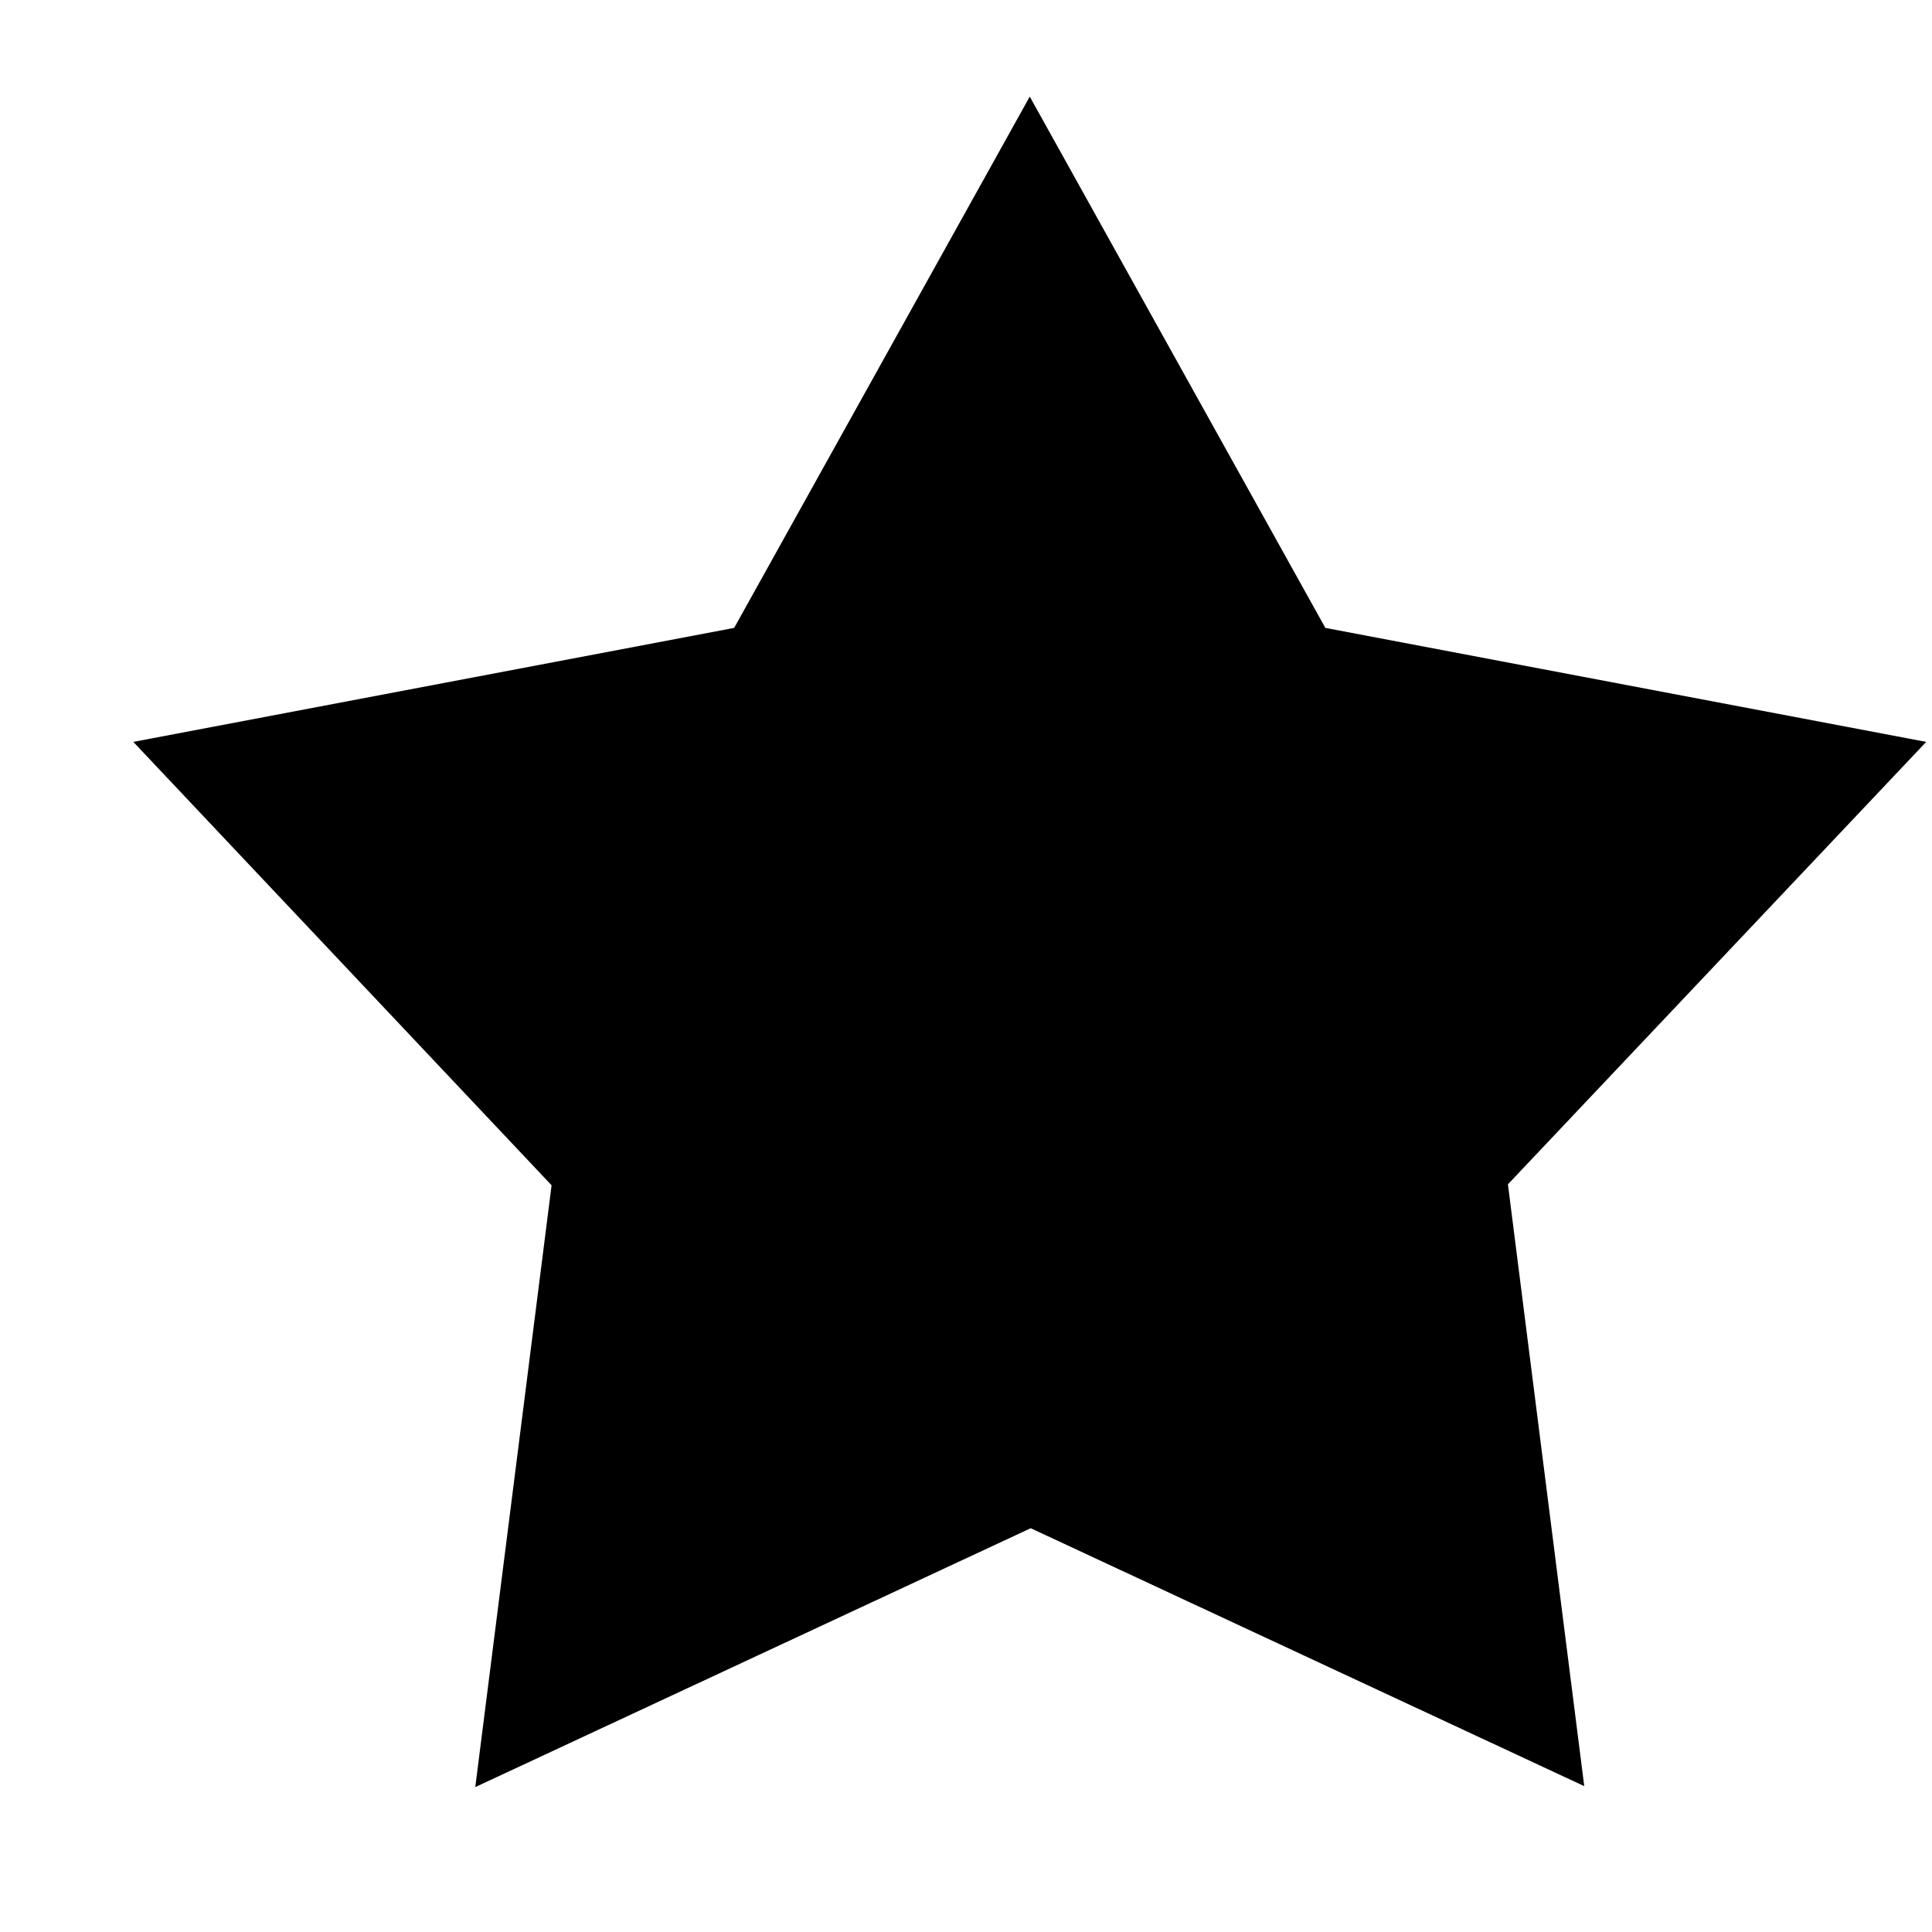
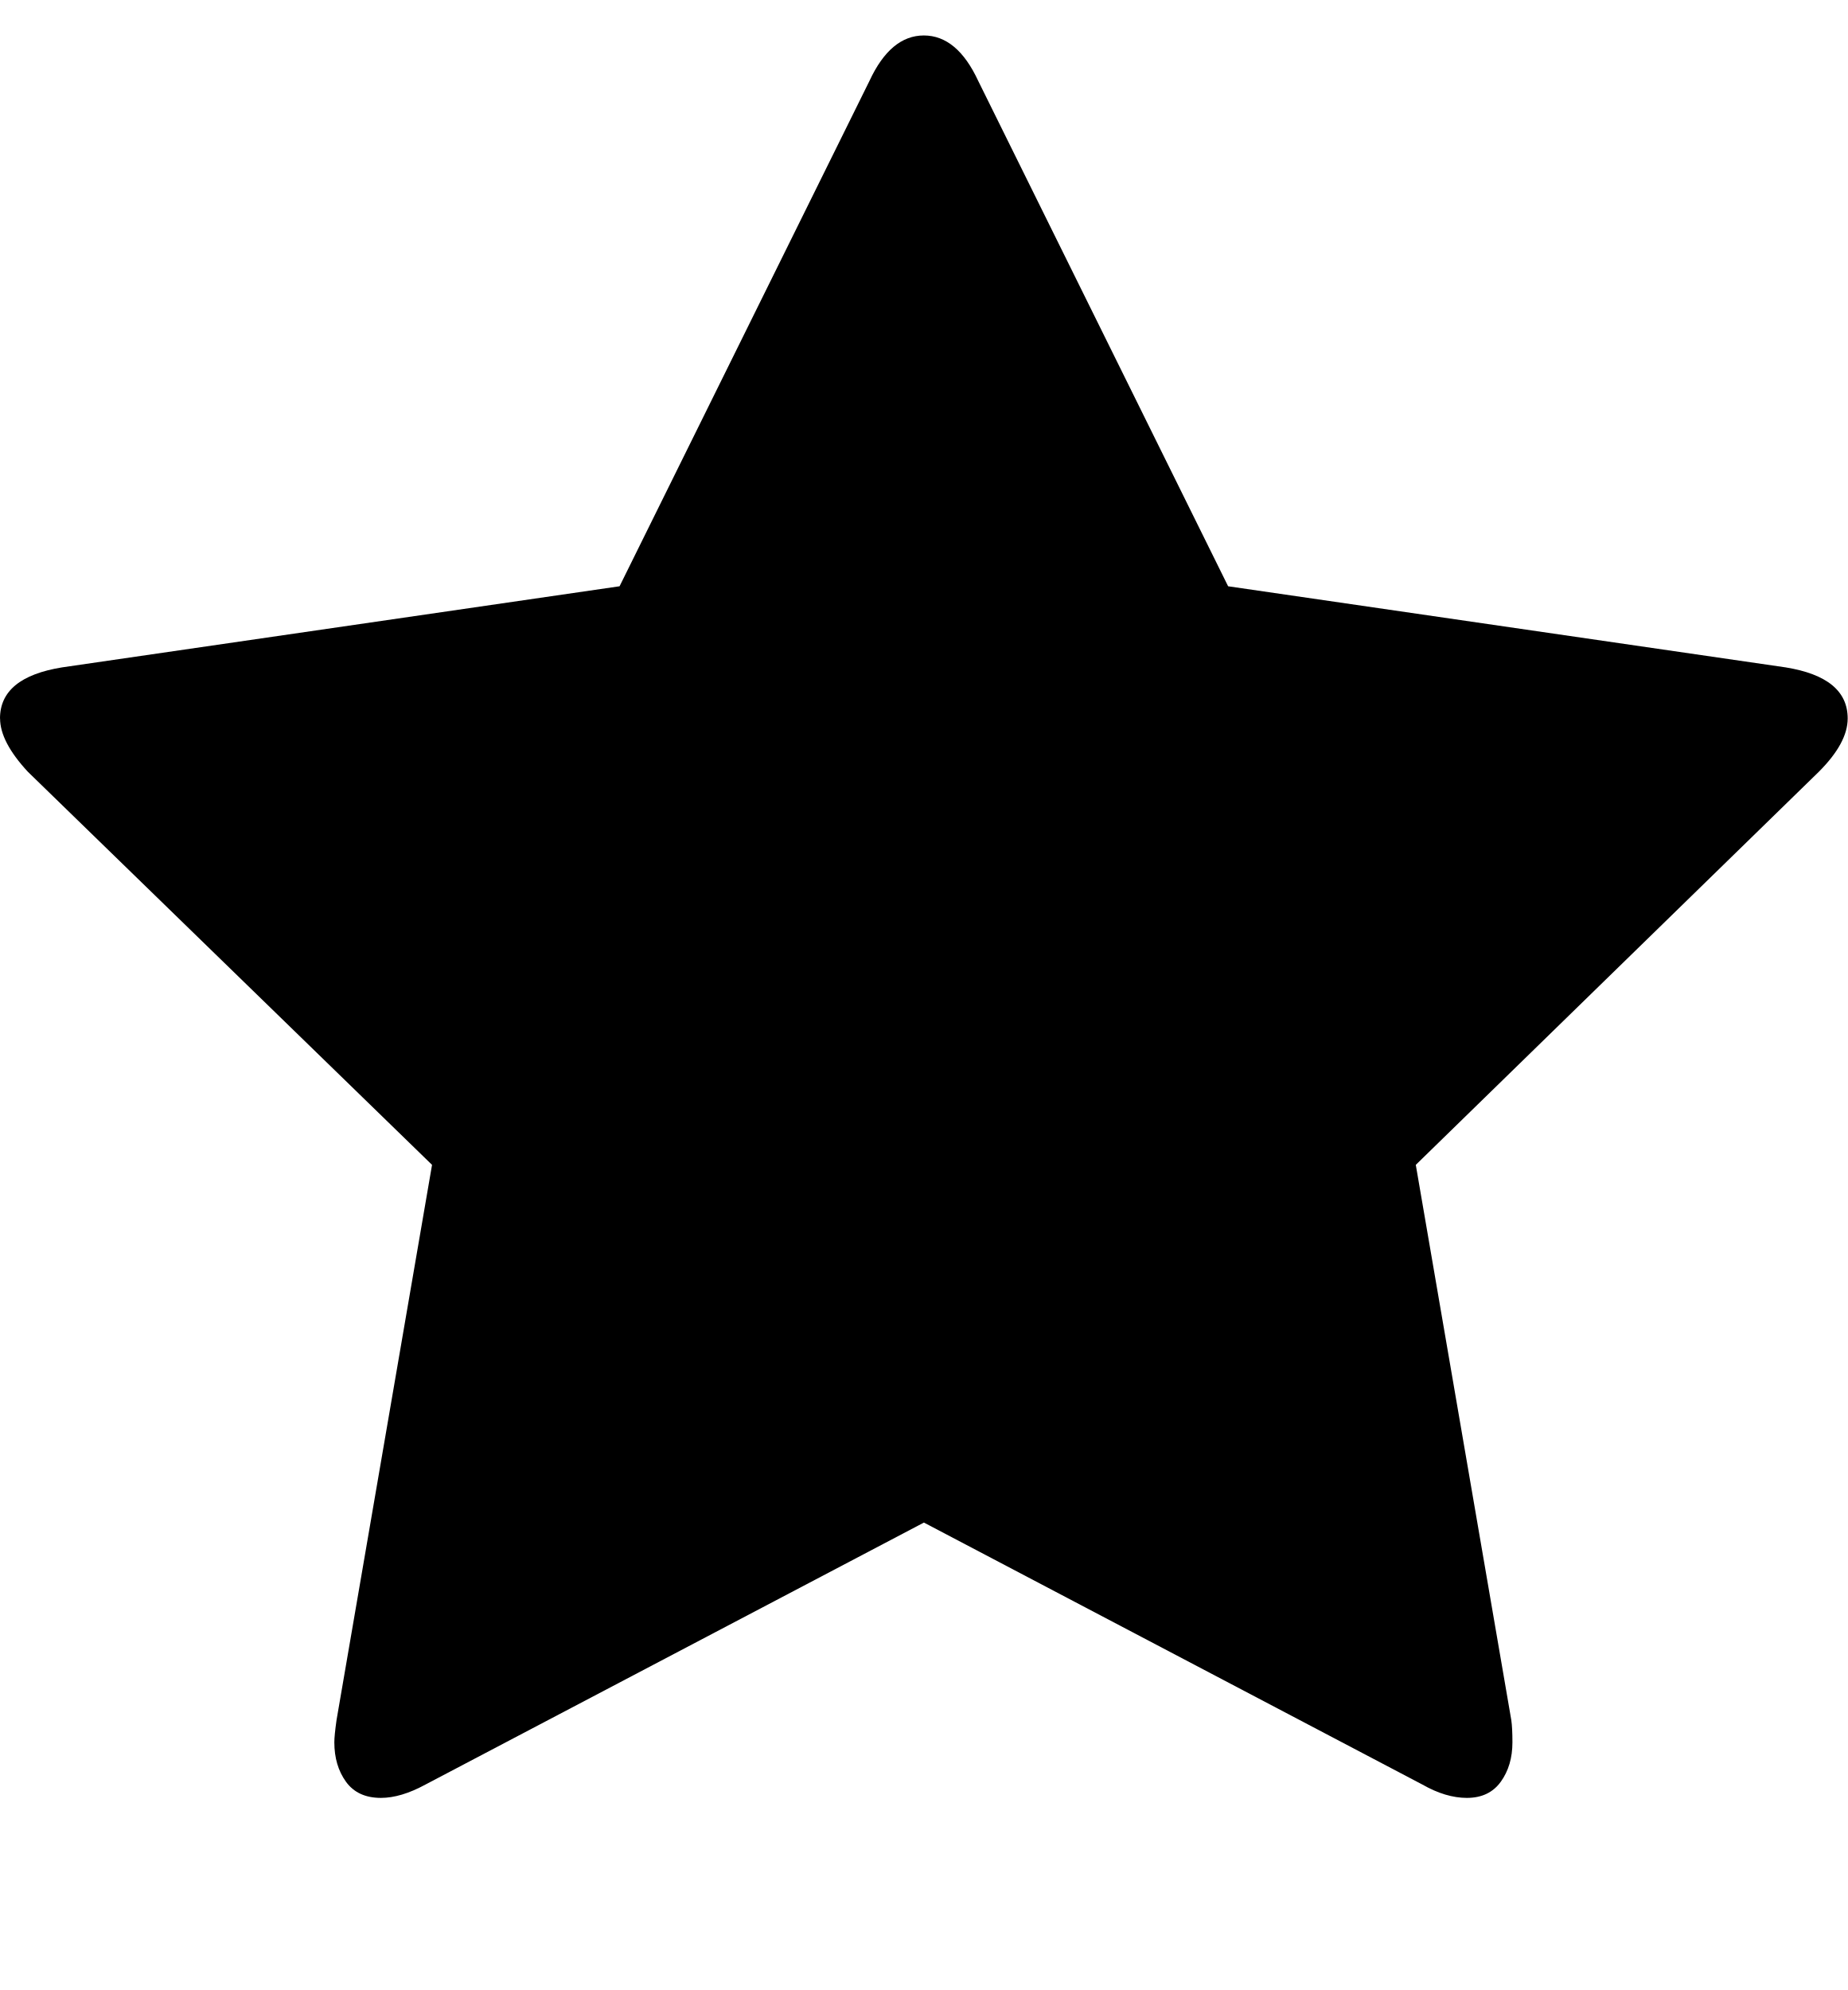
- <svg xmlns="http://www.w3.org/2000/svg" version="1.1" x="0px" y="0px" viewBox="0 0 20 20" style="enable-background:new 0 0 20 20;" xml:space="preserve">
-   <style type="text/css">
- 	.st0{display:none;}
- 	.st1{display:inline;}
- 	.st2{display:inline;fill-rule:evenodd;clip-rule:evenodd;}
- 	.st3{fill-rule:evenodd;clip-rule:evenodd;}
- </style>
-   <g id="Layer_1" class="st0">
-     <path class="st1" d="M18.28,19.38c-0.21,0-0.42-0.09-0.56-0.24l-4.83-5.16c-1.21,0.86-2.63,1.31-4.12,1.31   c-1.97,0-3.87-0.82-5.22-2.26C0.85,10.15,1,5.62,3.88,2.93C5.21,1.68,6.94,1,8.76,1c1.97,0,3.87,0.82,5.22,2.26   c2.57,2.75,2.57,6.94,0.06,9.69l4.8,5.13c0.29,0.31,0.27,0.8-0.04,1.09C18.66,19.31,18.48,19.38,18.28,19.38z M8.76,2.54   c-1.43,0-2.79,0.54-3.83,1.51C3.84,5.08,3.22,6.46,3.17,7.96c-0.05,1.5,0.49,2.92,1.51,4.02c1.07,1.14,2.52,1.77,4.09,1.77   c1.43,0,2.79-0.54,3.83-1.51c2.26-2.11,2.37-5.67,0.26-7.92C11.79,3.17,10.33,2.54,8.76,2.54z" />
-   </g>
-   <g id="Layer_2" class="st0">
-     <path class="st1" d="M18.37,19.89c-0.15-0.01-0.97-0.01-3.89-0.01c-4.91,0-12.81,0.02-12.88,0.02l-0.08,0v-0.74   c0-1,0.17-1.98,0.51-2.91c0.33-0.9,0.81-1.73,1.42-2.48c1.18-1.43,2.8-2.44,4.58-2.86c-1.92-0.79-3.19-2.67-3.19-4.76   C4.86,3.31,7.17,1,10,1c2.84,0,5.15,2.31,5.15,5.15c0,2.09-1.27,3.97-3.19,4.76c1.79,0.42,3.4,1.43,4.58,2.86   c0.61,0.74,1.09,1.58,1.42,2.48c0.34,0.93,0.51,1.91,0.51,2.91V20L18.37,19.89z M17.16,18.62c-0.12-1.81-0.9-3.48-2.22-4.71   c-1.33-1.25-3.08-1.93-4.94-1.93c-1.85,0-3.61,0.69-4.94,1.93c-1.31,1.23-2.1,2.9-2.22,4.71L17.16,18.62z M10,2.31   c-2.12,0-3.84,1.72-3.84,3.84c0,2.12,1.72,3.84,3.84,3.84c2.12,0,3.84-1.72,3.84-3.84C13.84,4.03,12.12,2.31,10,2.31z" />
-   </g>
-   <g id="Layer_3" class="st0">
-     <g class="st1">
-       <path d="M7.56,19c-1.33,0-2.41-1.08-2.41-2.41c0-1.33,1.08-2.41,2.41-2.41c1.33,0,2.41,1.08,2.41,2.41C9.98,17.92,8.89,19,7.56,19    z M7.56,15.5c-0.6,0-1.09,0.49-1.09,1.09c0,0.6,0.49,1.09,1.09,1.09c0.6,0,1.09-0.49,1.09-1.09C8.65,15.99,8.17,15.5,7.56,15.5z" />
-       <path d="M5.26,16.59c0,1.27,1.03,2.3,2.3,2.3c1.27,0,2.3-1.03,2.3-2.3c0-1.27-1.03-2.3-2.3-2.3C6.29,14.29,5.26,15.32,5.26,16.59z     M8.76,16.59c0,0.66-0.54,1.2-1.2,1.2c-0.66,0-1.2-0.54-1.2-1.2c0-0.66,0.54-1.2,1.2-1.2C8.22,15.39,8.76,15.93,8.76,16.59z" />
-       <path d="M15,19c-1.33,0-2.41-1.08-2.41-2.41c0-1.33,1.08-2.41,2.41-2.41c1.33,0,2.41,1.08,2.41,2.41C17.41,17.92,16.33,19,15,19z     M15,15.5c-0.6,0-1.09,0.49-1.09,1.09c0,0.6,0.49,1.09,1.09,1.09c0.6,0,1.09-0.49,1.09-1.09C16.09,15.99,15.6,15.5,15,15.5z" />
-       <path d="M12.69,16.59c0,1.27,1.03,2.3,2.3,2.3c1.27,0,2.3-1.03,2.3-2.3c0-1.27-1.03-2.3-2.3-2.3    C13.73,14.29,12.69,15.32,12.69,16.59z M16.2,16.59c0,0.66-0.54,1.2-1.2,1.2c-0.66,0-1.2-0.54-1.2-1.2c0-0.66,0.54-1.2,1.2-1.2    C15.66,15.39,16.2,15.93,16.2,16.59z" />
-       <path d="M6.18,13.76c-0.32,0-0.59-0.22-0.65-0.53L3.78,4.21l0-0.05L3.41,2.32H1.66C1.3,2.32,1,2.02,1,1.66C1,1.3,1.3,1,1.66,1h2.3    c0.34,0,0.63,0.26,0.65,0.6l0.36,1.82h14.05c0.2,0,0.39,0.09,0.51,0.25c0.13,0.16,0.17,0.36,0.13,0.55l-1.97,9.02    c-0.07,0.3-0.34,0.52-0.64,0.52H6.18z M16.53,12.44l1.68-7.7H5.23l1.5,7.7H16.53z" />
-       <path d="M1.66,2.21H3.5l0.37,1.92c0,0.02,0,0.04,0.01,0.06l1.75,9.01c0.05,0.26,0.28,0.45,0.54,0.45h10.88    c0.26,0,0.49-0.18,0.54-0.44l1.97-9.02c0.04-0.16,0-0.33-0.11-0.46c-0.1-0.13-0.26-0.21-0.43-0.21H4.89L4.51,1.61    C4.49,1.33,4.25,1.11,3.96,1.11h-2.3c-0.31,0-0.55,0.25-0.55,0.55C1.11,1.97,1.35,2.21,1.66,2.21z M18.34,4.64l-1.72,7.91H6.64    L5.1,4.64H18.34z" />
-     </g>
-   </g>
-   <g id="Layer_4" class="st0">
-     <path class="st2" d="M1,4h19v2H1V4z" />
-     <path class="st2" d="M1,9h19v2H1V9z" />
-     <path class="st2" d="M1,14h19v2H1V14z" />
-   </g>
-   <g id="Layer_5" class="st0">
-     <path class="st1" d="M9.71,17.71c-0.09,0.09-0.22,0.09-0.3,0l-9.2-9.2C0.12,8.43,0.12,8.29,0.2,8.21l1.23-1.23   c0.05-0.05,0.11-0.07,0.16-0.07c0.04,0,0.1,0.01,0.15,0.06l7.83,7.82l7.82-7.82c0.05-0.05,0.11-0.07,0.16-0.07   c0.04,0,0.1,0.01,0.15,0.06l1.24,1.23c0.08,0.08,0.09,0.22,0.01,0.3L9.71,17.71z" />
-   </g>
-   <g id="Layer_6" class="st0">
-     <path class="st1" d="M4.2,10.48c-0.09-0.09-0.09-0.22,0-0.3l9.2-9.2c0.08-0.08,0.22-0.09,0.3-0.01l1.23,1.23   C14.99,2.25,15,2.31,15,2.36c0,0.04-0.01,0.1-0.06,0.15l-7.82,7.83l7.82,7.82c0.05,0.05,0.07,0.11,0.07,0.16   c0,0.04-0.01,0.1-0.06,0.15l-1.23,1.24c-0.08,0.08-0.22,0.09-0.3,0.01L4.2,10.48z" />
-   </g>
-   <g id="Layer_6_copy" class="st0">
-     <path class="st1" d="M9.43,4.96c0.09-0.09,0.22-0.09,0.3,0l9.2,9.2c0.08,0.08,0.09,0.22,0.01,0.3l-1.23,1.23   c-0.05,0.05-0.11,0.07-0.16,0.07c-0.04,0-0.1-0.01-0.15-0.06L9.57,7.89l-7.82,7.82c-0.05,0.05-0.11,0.07-0.16,0.07   c-0.04,0-0.1-0.01-0.15-0.06L0.2,14.48c-0.08-0.08-0.09-0.22-0.01-0.3L9.43,4.96z" />
-   </g>
-   <g id="Layer_6_copy_2" class="st0">
-     <path class="st1" d="M14.94,10.2c0.09,0.09,0.09,0.22,0,0.3l-9.2,9.2c-0.08,0.08-0.22,0.09-0.3,0.01l-1.23-1.23   c-0.05-0.05-0.07-0.11-0.07-0.16c0-0.04,0.01-0.1,0.06-0.15l7.82-7.83L4.2,2.52C4.14,2.46,4.13,2.4,4.13,2.36   c0-0.04,0.01-0.1,0.06-0.15l1.23-1.24c0.08-0.08,0.22-0.09,0.3-0.01L14.94,10.2z" />
-   </g>
-   <g id="Layer_9">
-     <path class="st3" d="M10.66,1l3.06,5.5l6.22,1.18l-4.33,4.58l0.79,6.23l-5.73-2.67L4.92,18.5l0.79-6.23L1.38,7.68L7.6,6.5L10.66,1" />
-   </g>
+ <svg xmlns="http://www.w3.org/2000/svg" version="1.1" width="26" height="28" viewBox="0 0 26 28">
+   <path d="M0 10.109q0-0.578 0.875-0.719l7.844-1.141 3.516-7.109q0.297-0.641 0.766-0.641t0.766 0.641l3.516 7.109 7.844 1.141q0.875 0.141 0.875 0.719 0 0.344-0.406 0.75l-5.672 5.531 1.344 7.812q0.016 0.109 0.016 0.313 0 0.328-0.164 0.555t-0.477 0.227q-0.297 0-0.625-0.187l-7.016-3.687-7.016 3.687q-0.344 0.187-0.625 0.187-0.328 0-0.492-0.227t-0.164-0.555q0-0.094 0.031-0.313l1.344-7.812-5.688-5.531q-0.391-0.422-0.391-0.75z" />
</svg>
